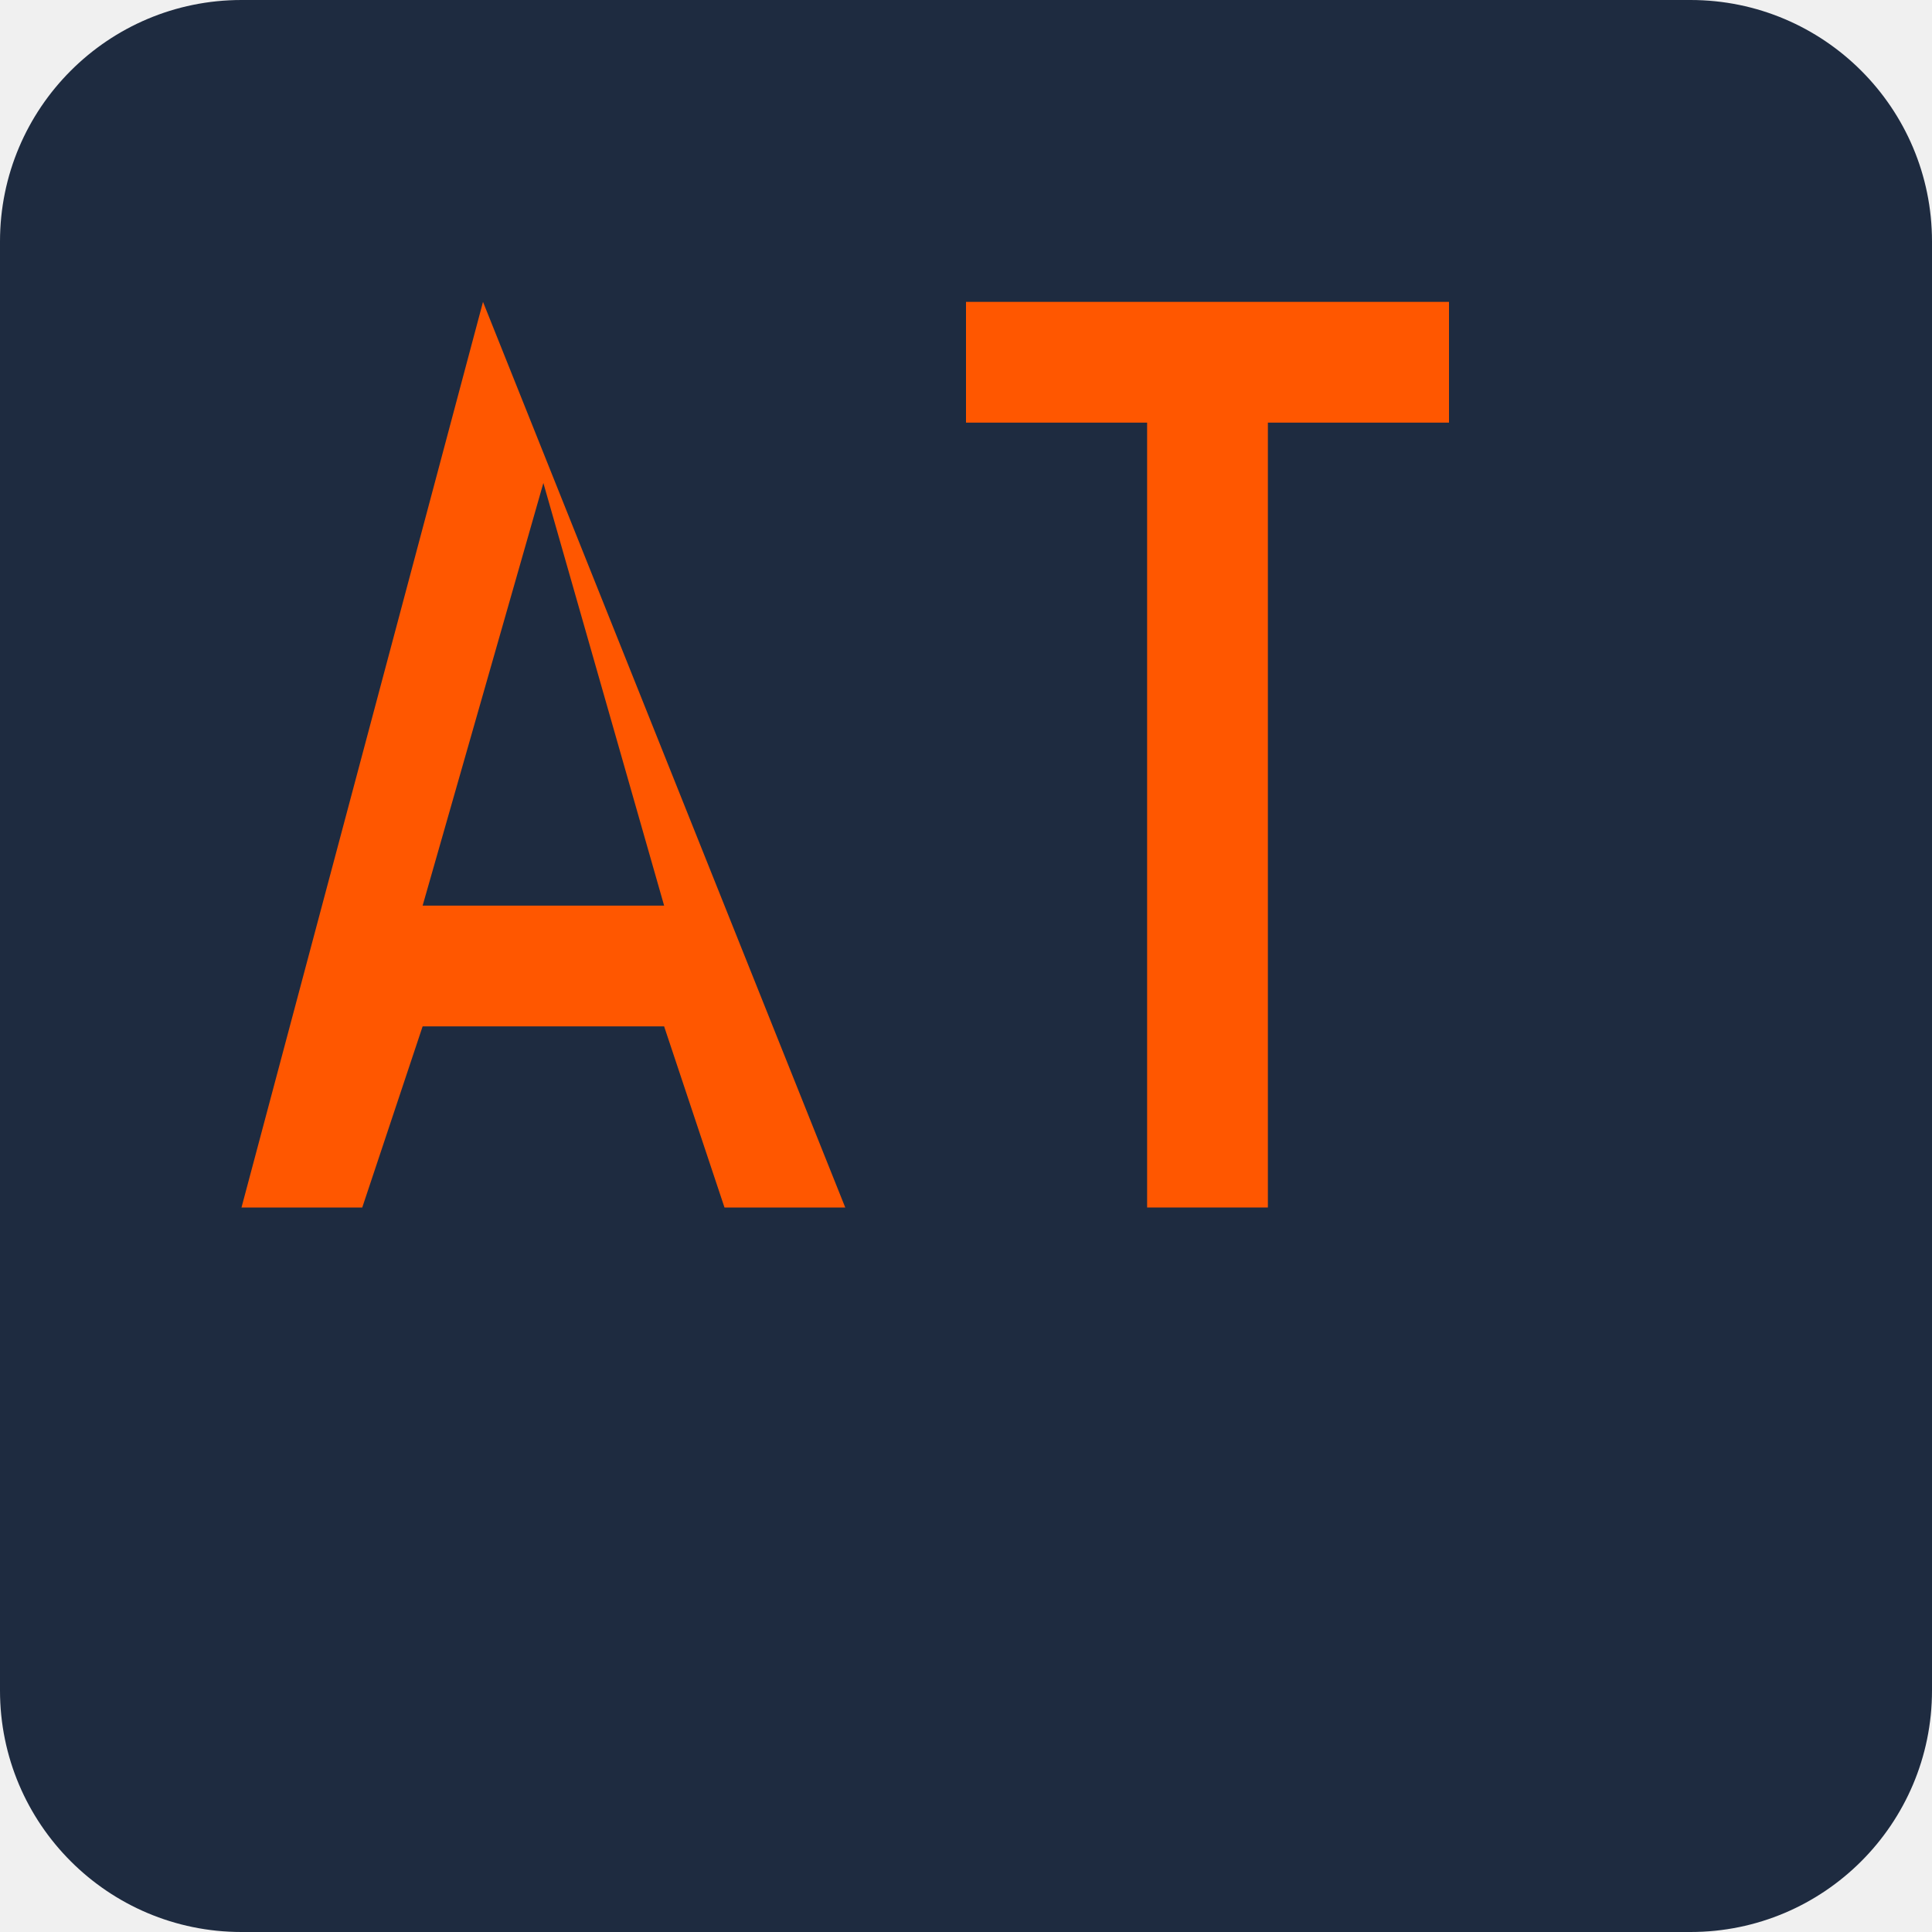
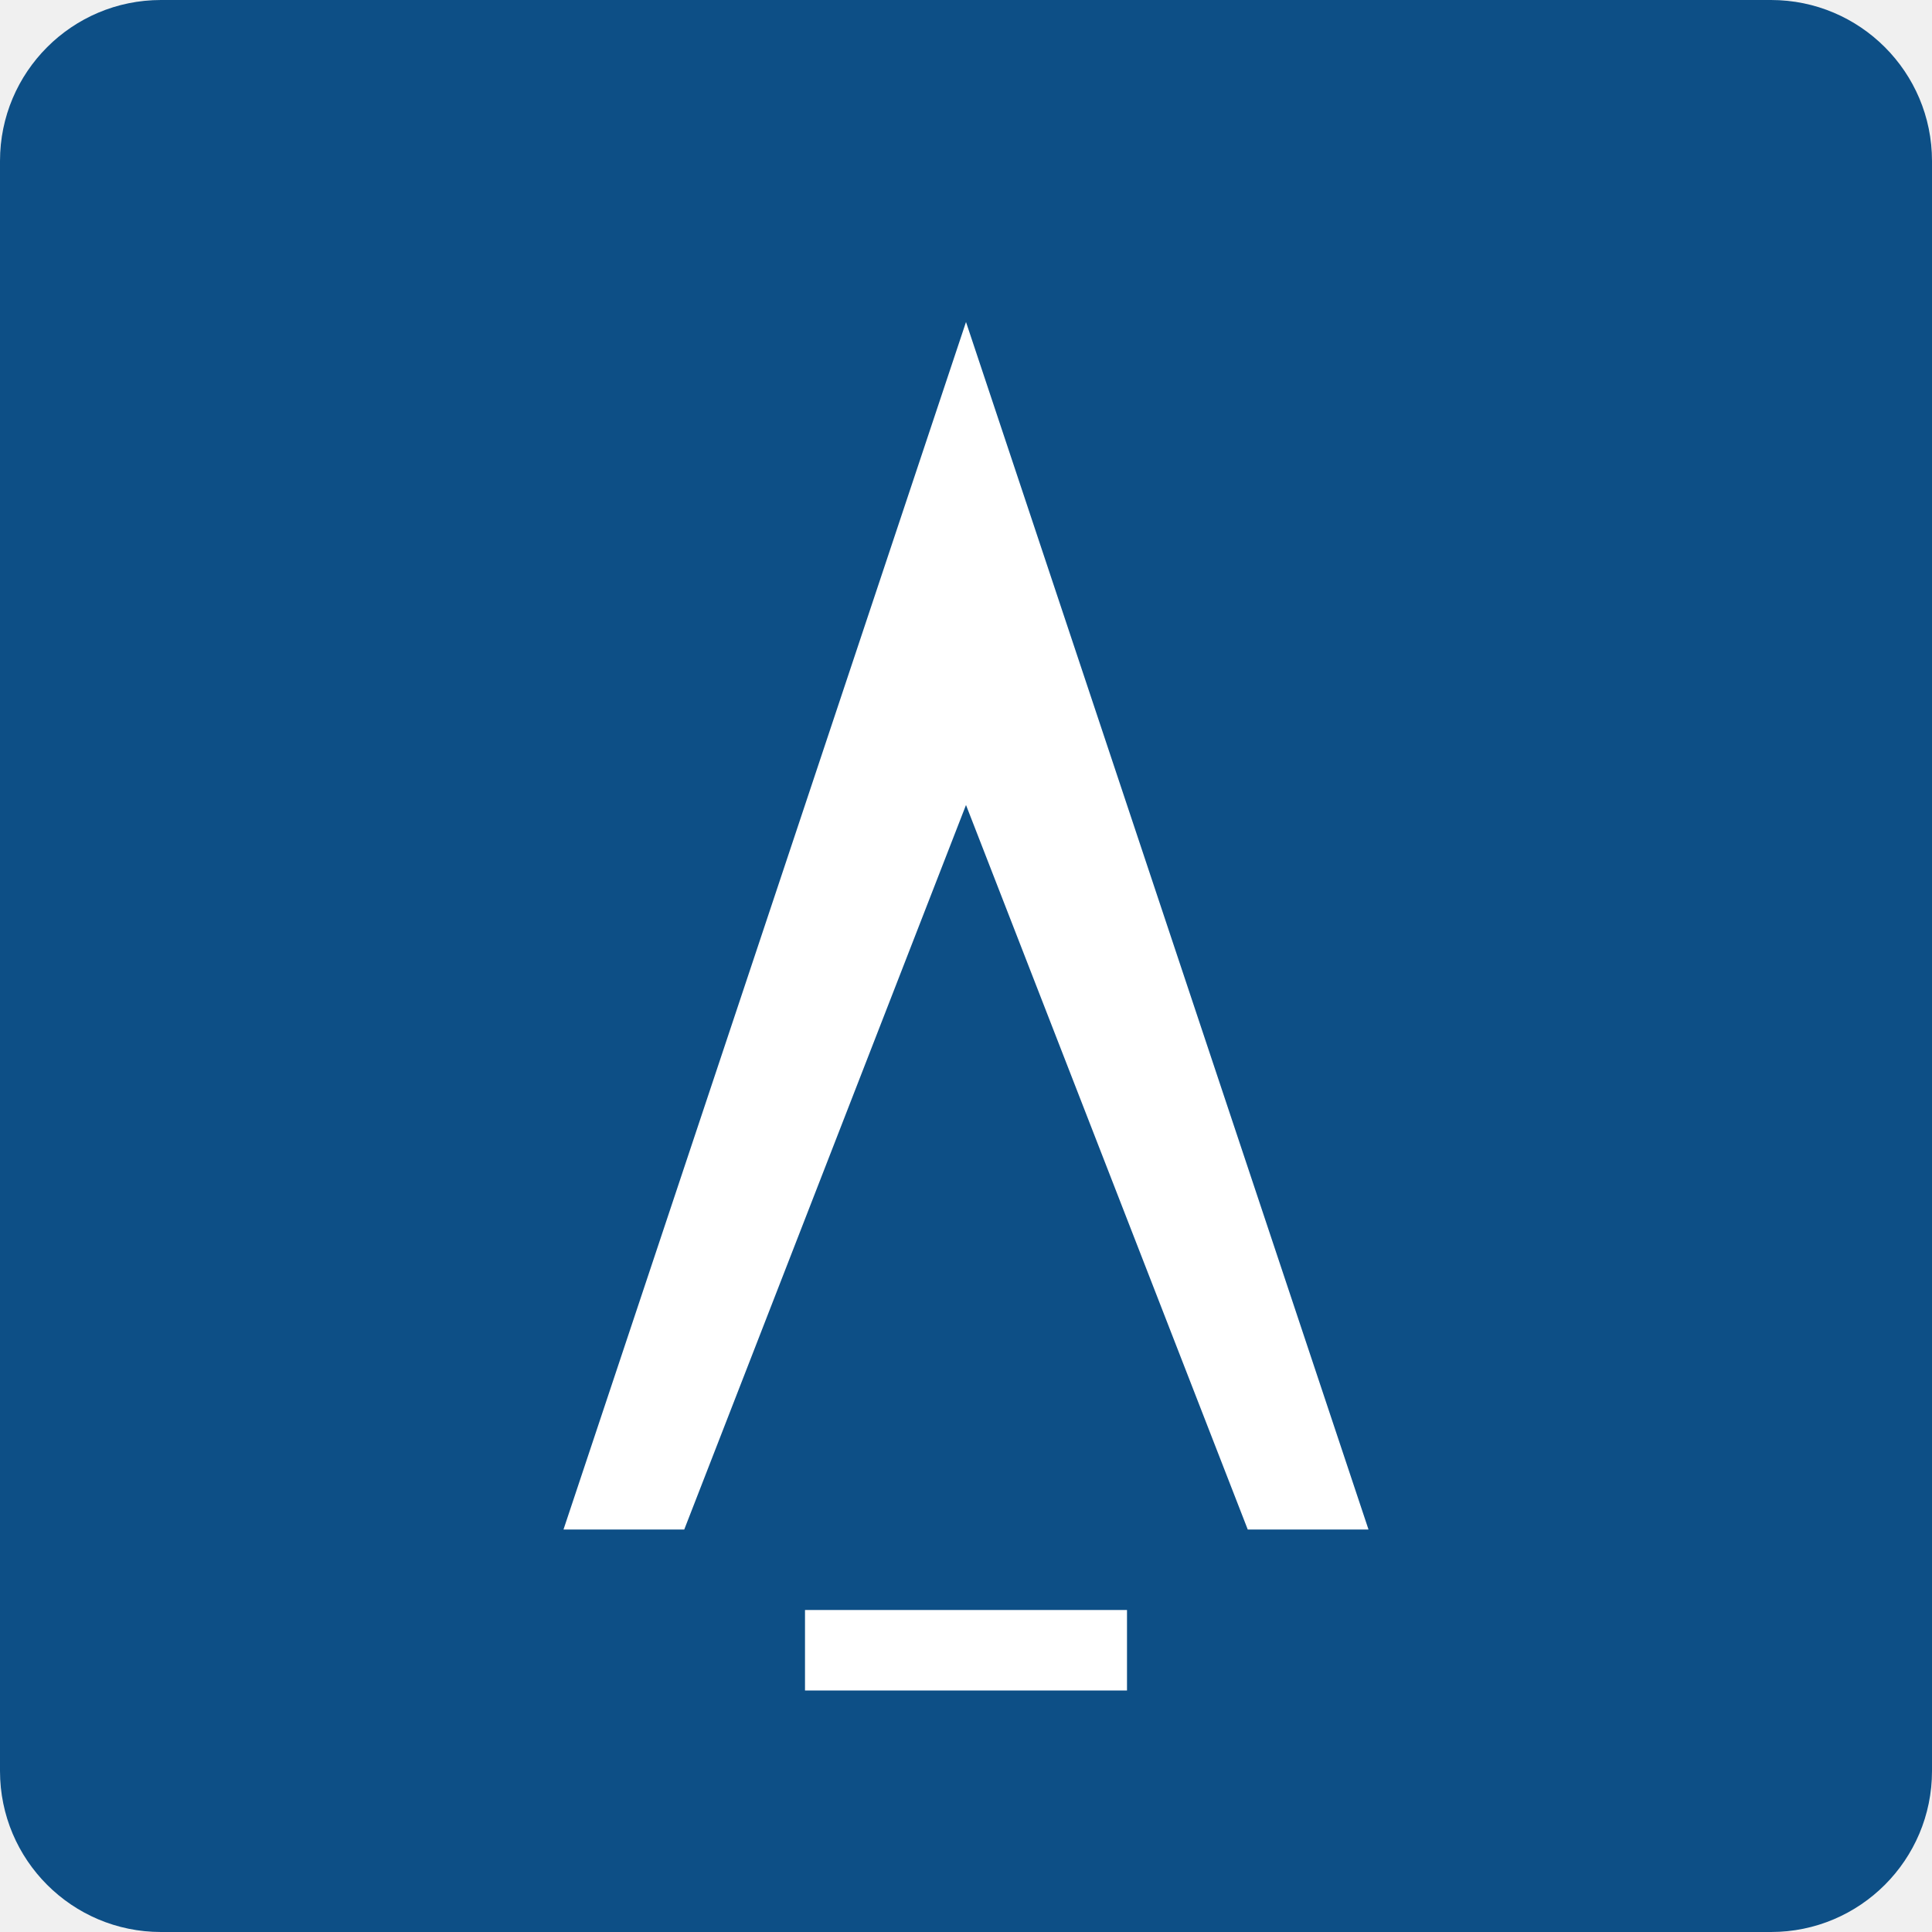
- <svg xmlns="http://www.w3.org/2000/svg" width="32" height="32" viewBox="0 0 32 32">
-   <rect width="32" height="32" rx="4" fill="#1E2B40" />
-   <g fill="#FF5700">
-     <path d="M8,5 L14,20 L12,20 L11,17 L7,17 L6,20 L4,20 L8,5 Z M9,8 L7,15 L11,15 L9,8 Z" />
-     <path d="M16,5 L24,5 L24,7 L21,7 L21,20 L19,20 L19,7 L16,7 L16,5 Z" />
-   </g>
+ <svg xmlns="http://www.w3.org/2000/svg" width="48" height="48" viewBox="0 0 48 48" fill="none">
+   <rect width="48" height="48" rx="4" fill="#0d4f86" />
+   <path d="M24 8 L14 38 L17 38 L24 20 L31 38 L34 38 L24 8 Z" fill="white" />
+   <path d="M20 40 L28 40 L28 42 L20 42 L20 40 Z" fill="white" />
</svg>
